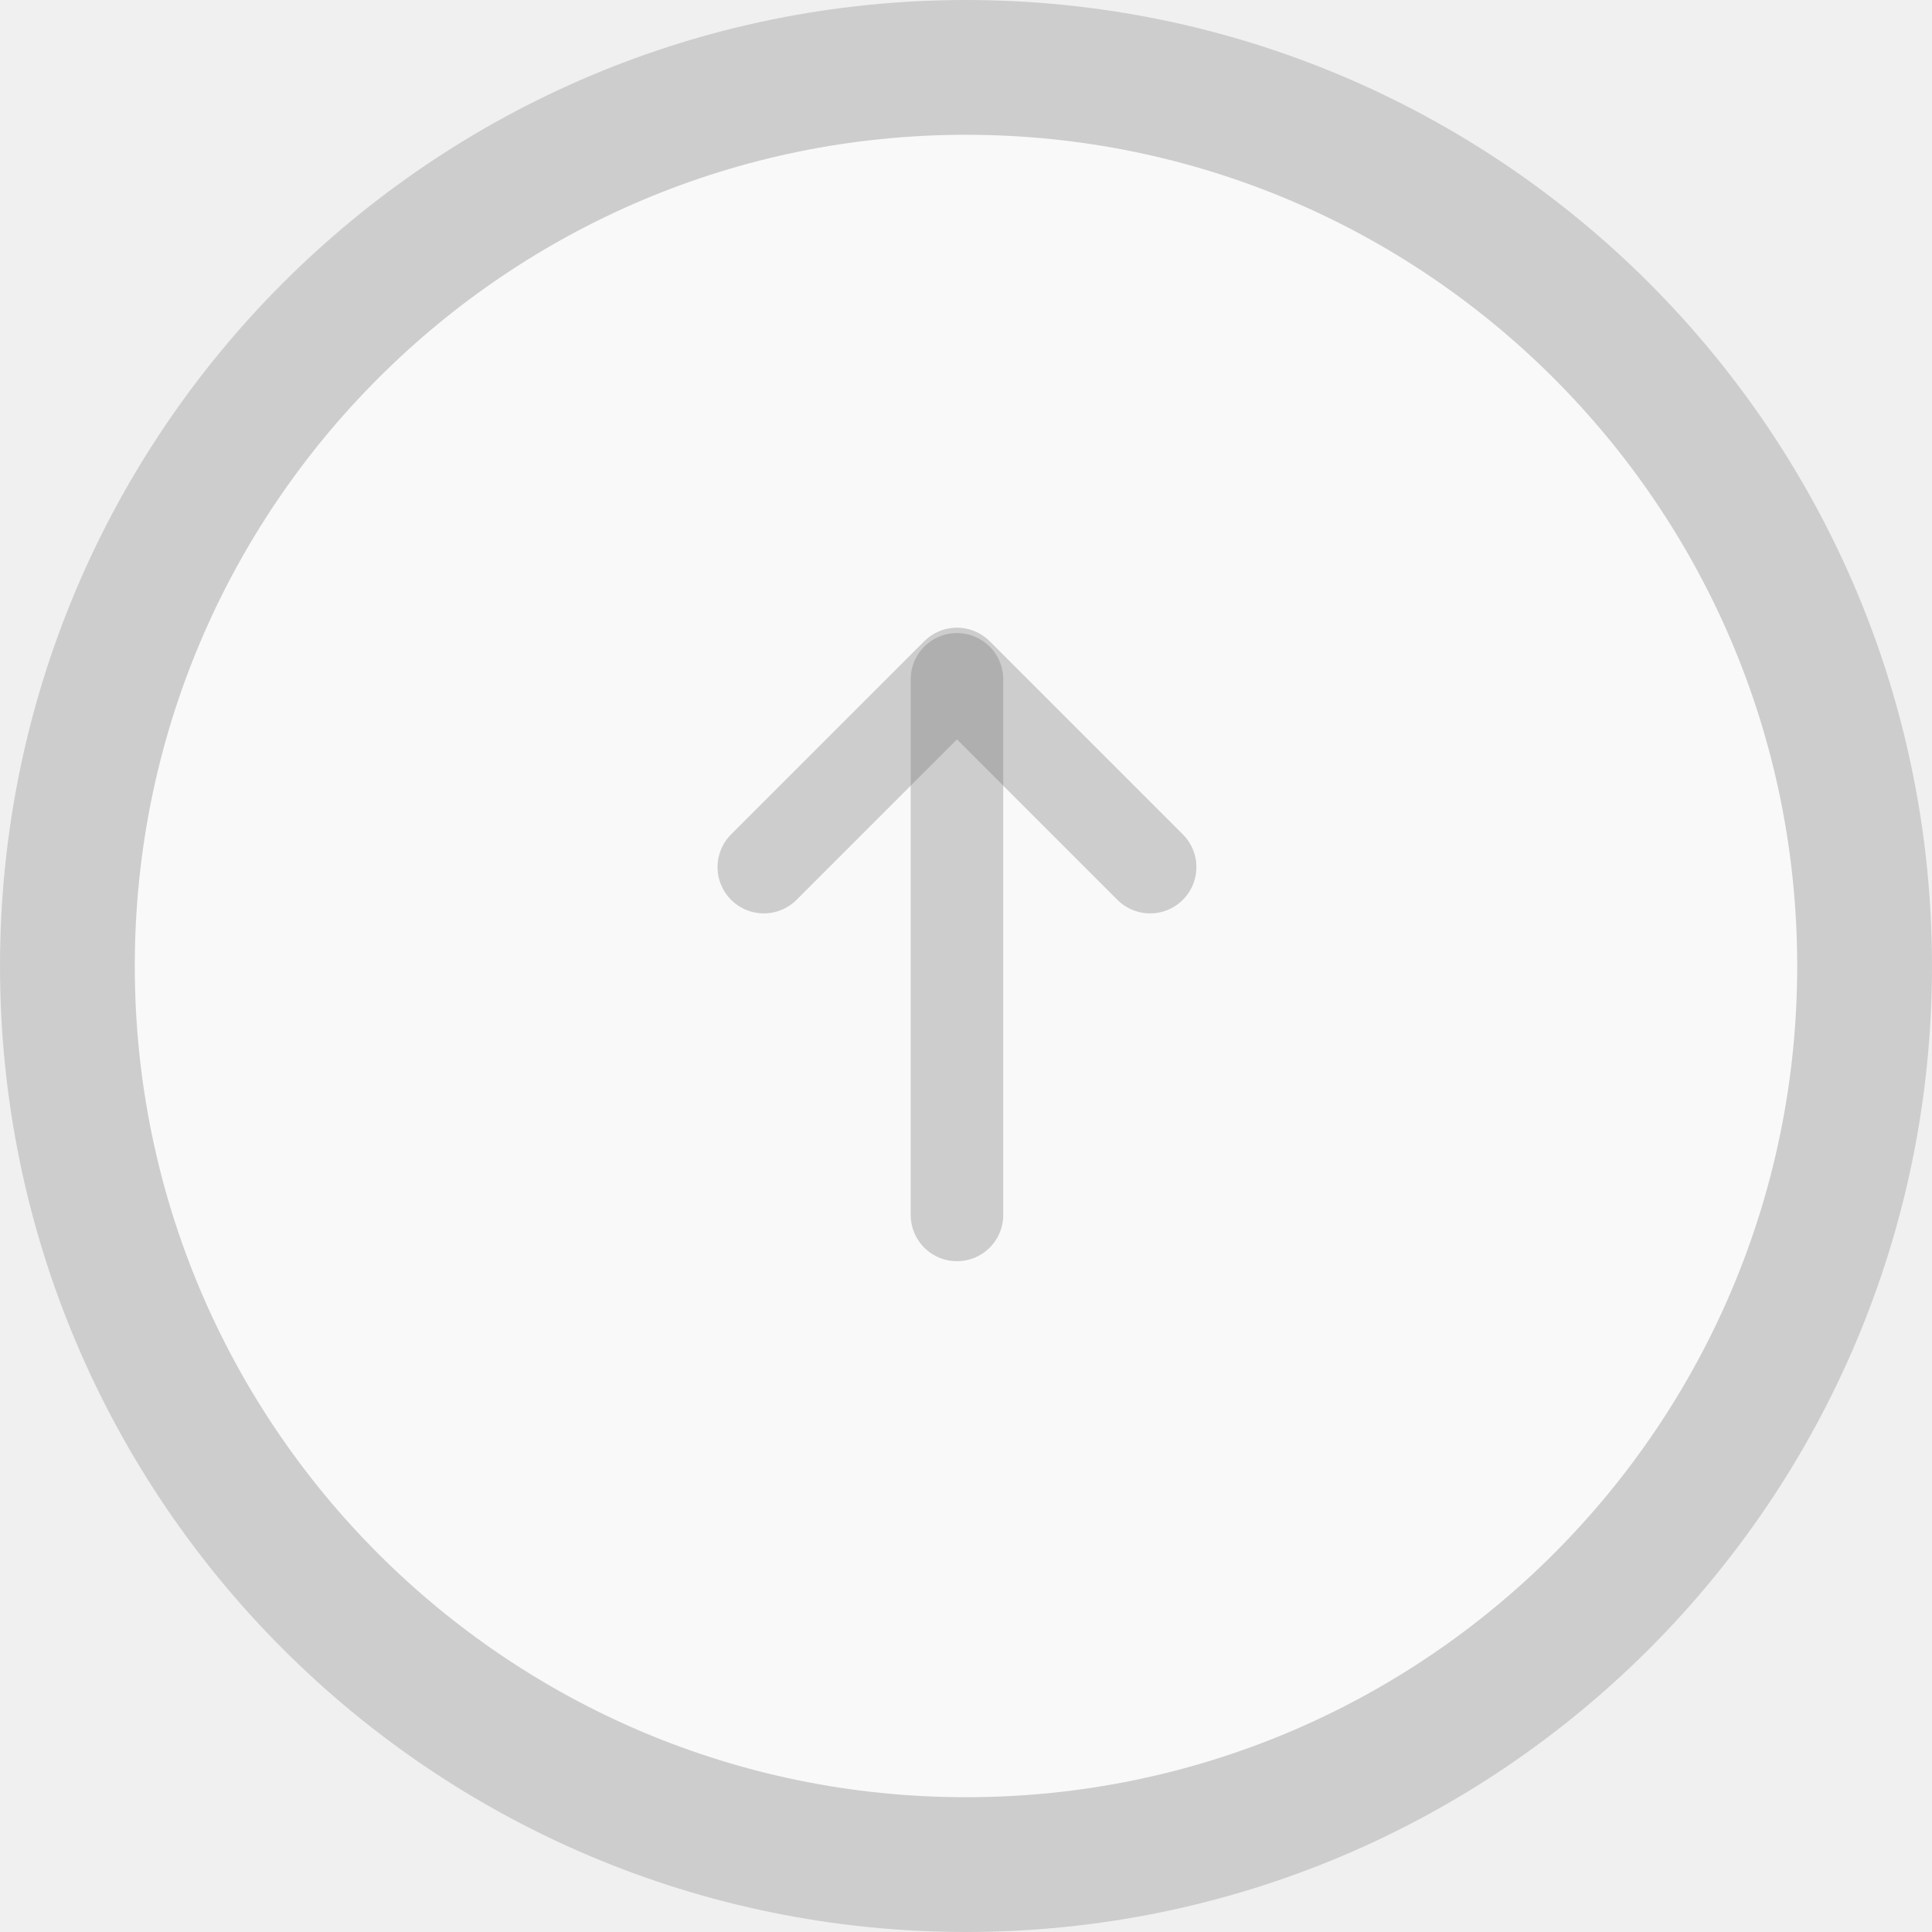
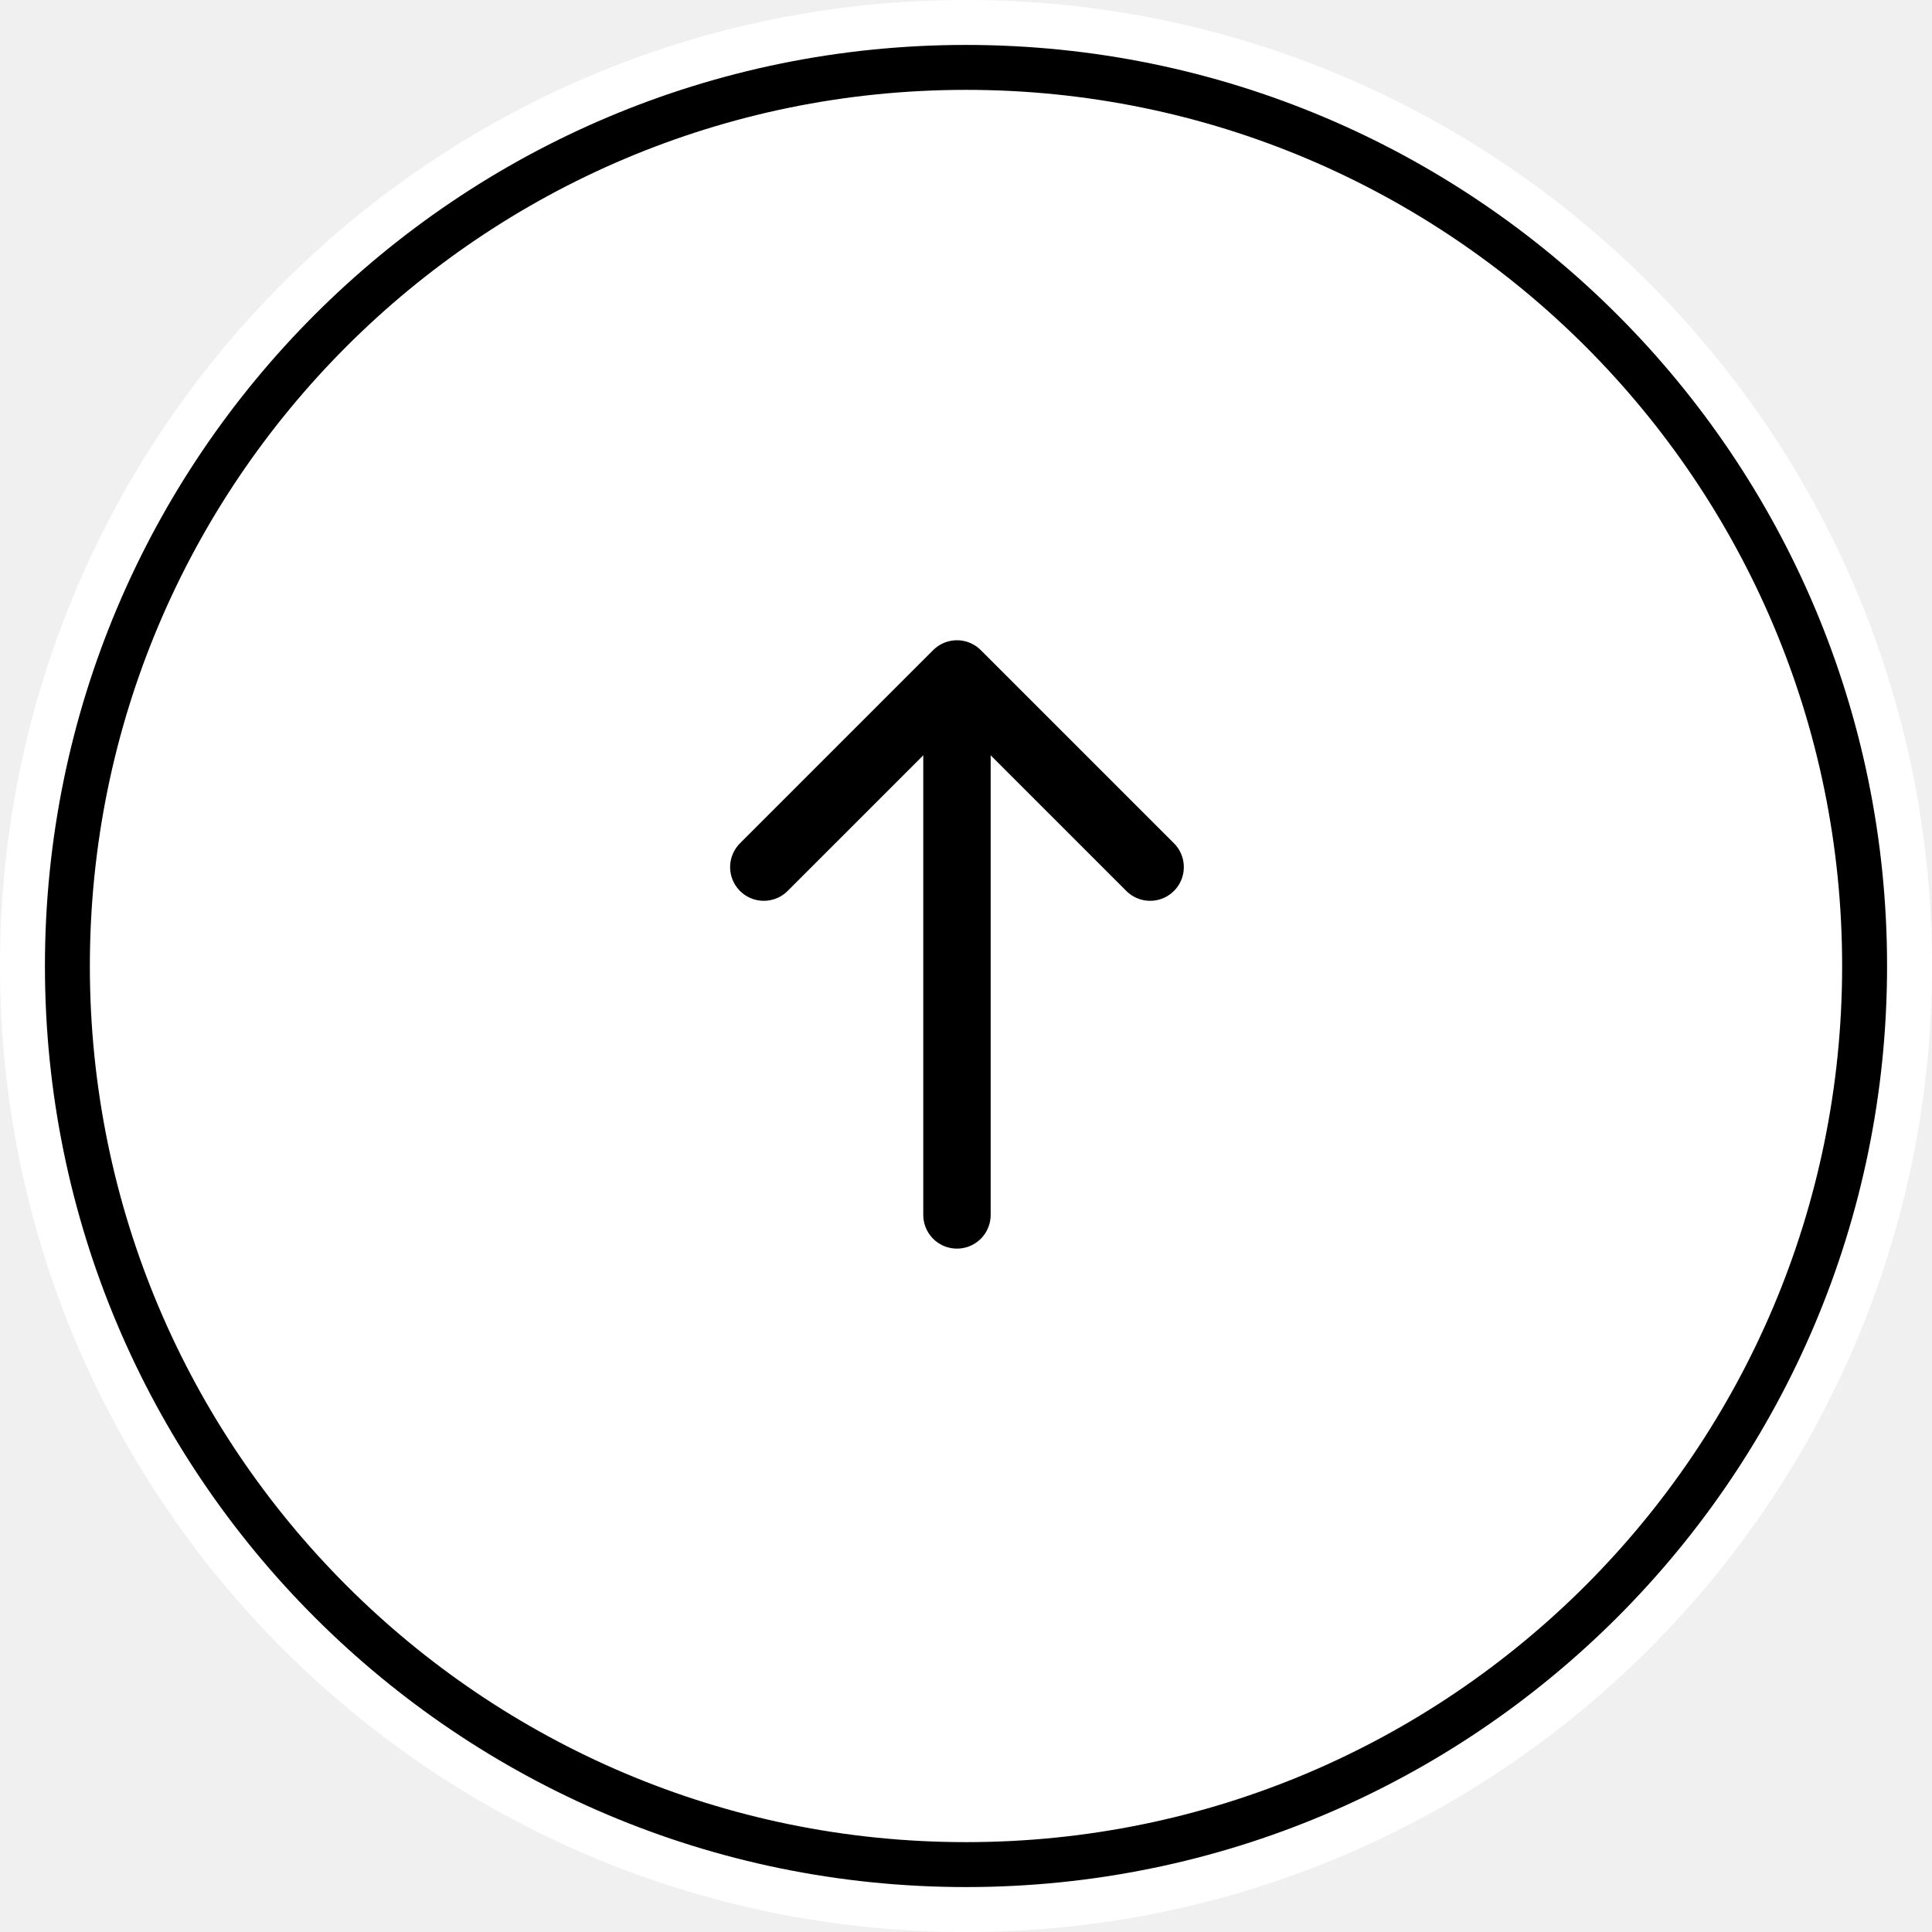
<svg xmlns="http://www.w3.org/2000/svg" width="43" height="43" viewBox="0 0 43 43" fill="none">
-   <g opacity="0.6">
+   <g opacity="1">
    <circle cx="21.5" cy="21.5" r="21.5" fill="white" />
-     <circle cx="21.5" cy="21.5" r="20" stroke="#1C1B1F" stroke-opacity="0.32" stroke-width="3" />
-     <path d="M25.598 19.299L21.299 15L17 19.299" stroke="#1C1B1F" stroke-opacity="0.32" stroke-width="2.06" stroke-miterlimit="10" stroke-linecap="round" stroke-linejoin="round" />
-     <path d="M21.299 27.04L21.299 15.12" stroke="#1C1B1F" stroke-opacity="0.32" stroke-width="2.06" stroke-miterlimit="10" stroke-linecap="round" stroke-linejoin="round" />
+     <circle cx="21.5" cy="21.5" r="20" stroke="#000" stroke-opacity="1" stroke-width="1" />
+     <path d="M25.598 19.299L21.299 15L17 19.299" stroke="#000" stroke-opacity="1" stroke-width="1.5" stroke-miterlimit="10" stroke-linecap="round" stroke-linejoin="round" />
+     <path d="M21.299 27.04L21.299 15.12" stroke="#000" stroke-opacity="1" stroke-width="1.5" stroke-miterlimit="10" stroke-linecap="round" stroke-linejoin="round" />
  </g>
</svg>
